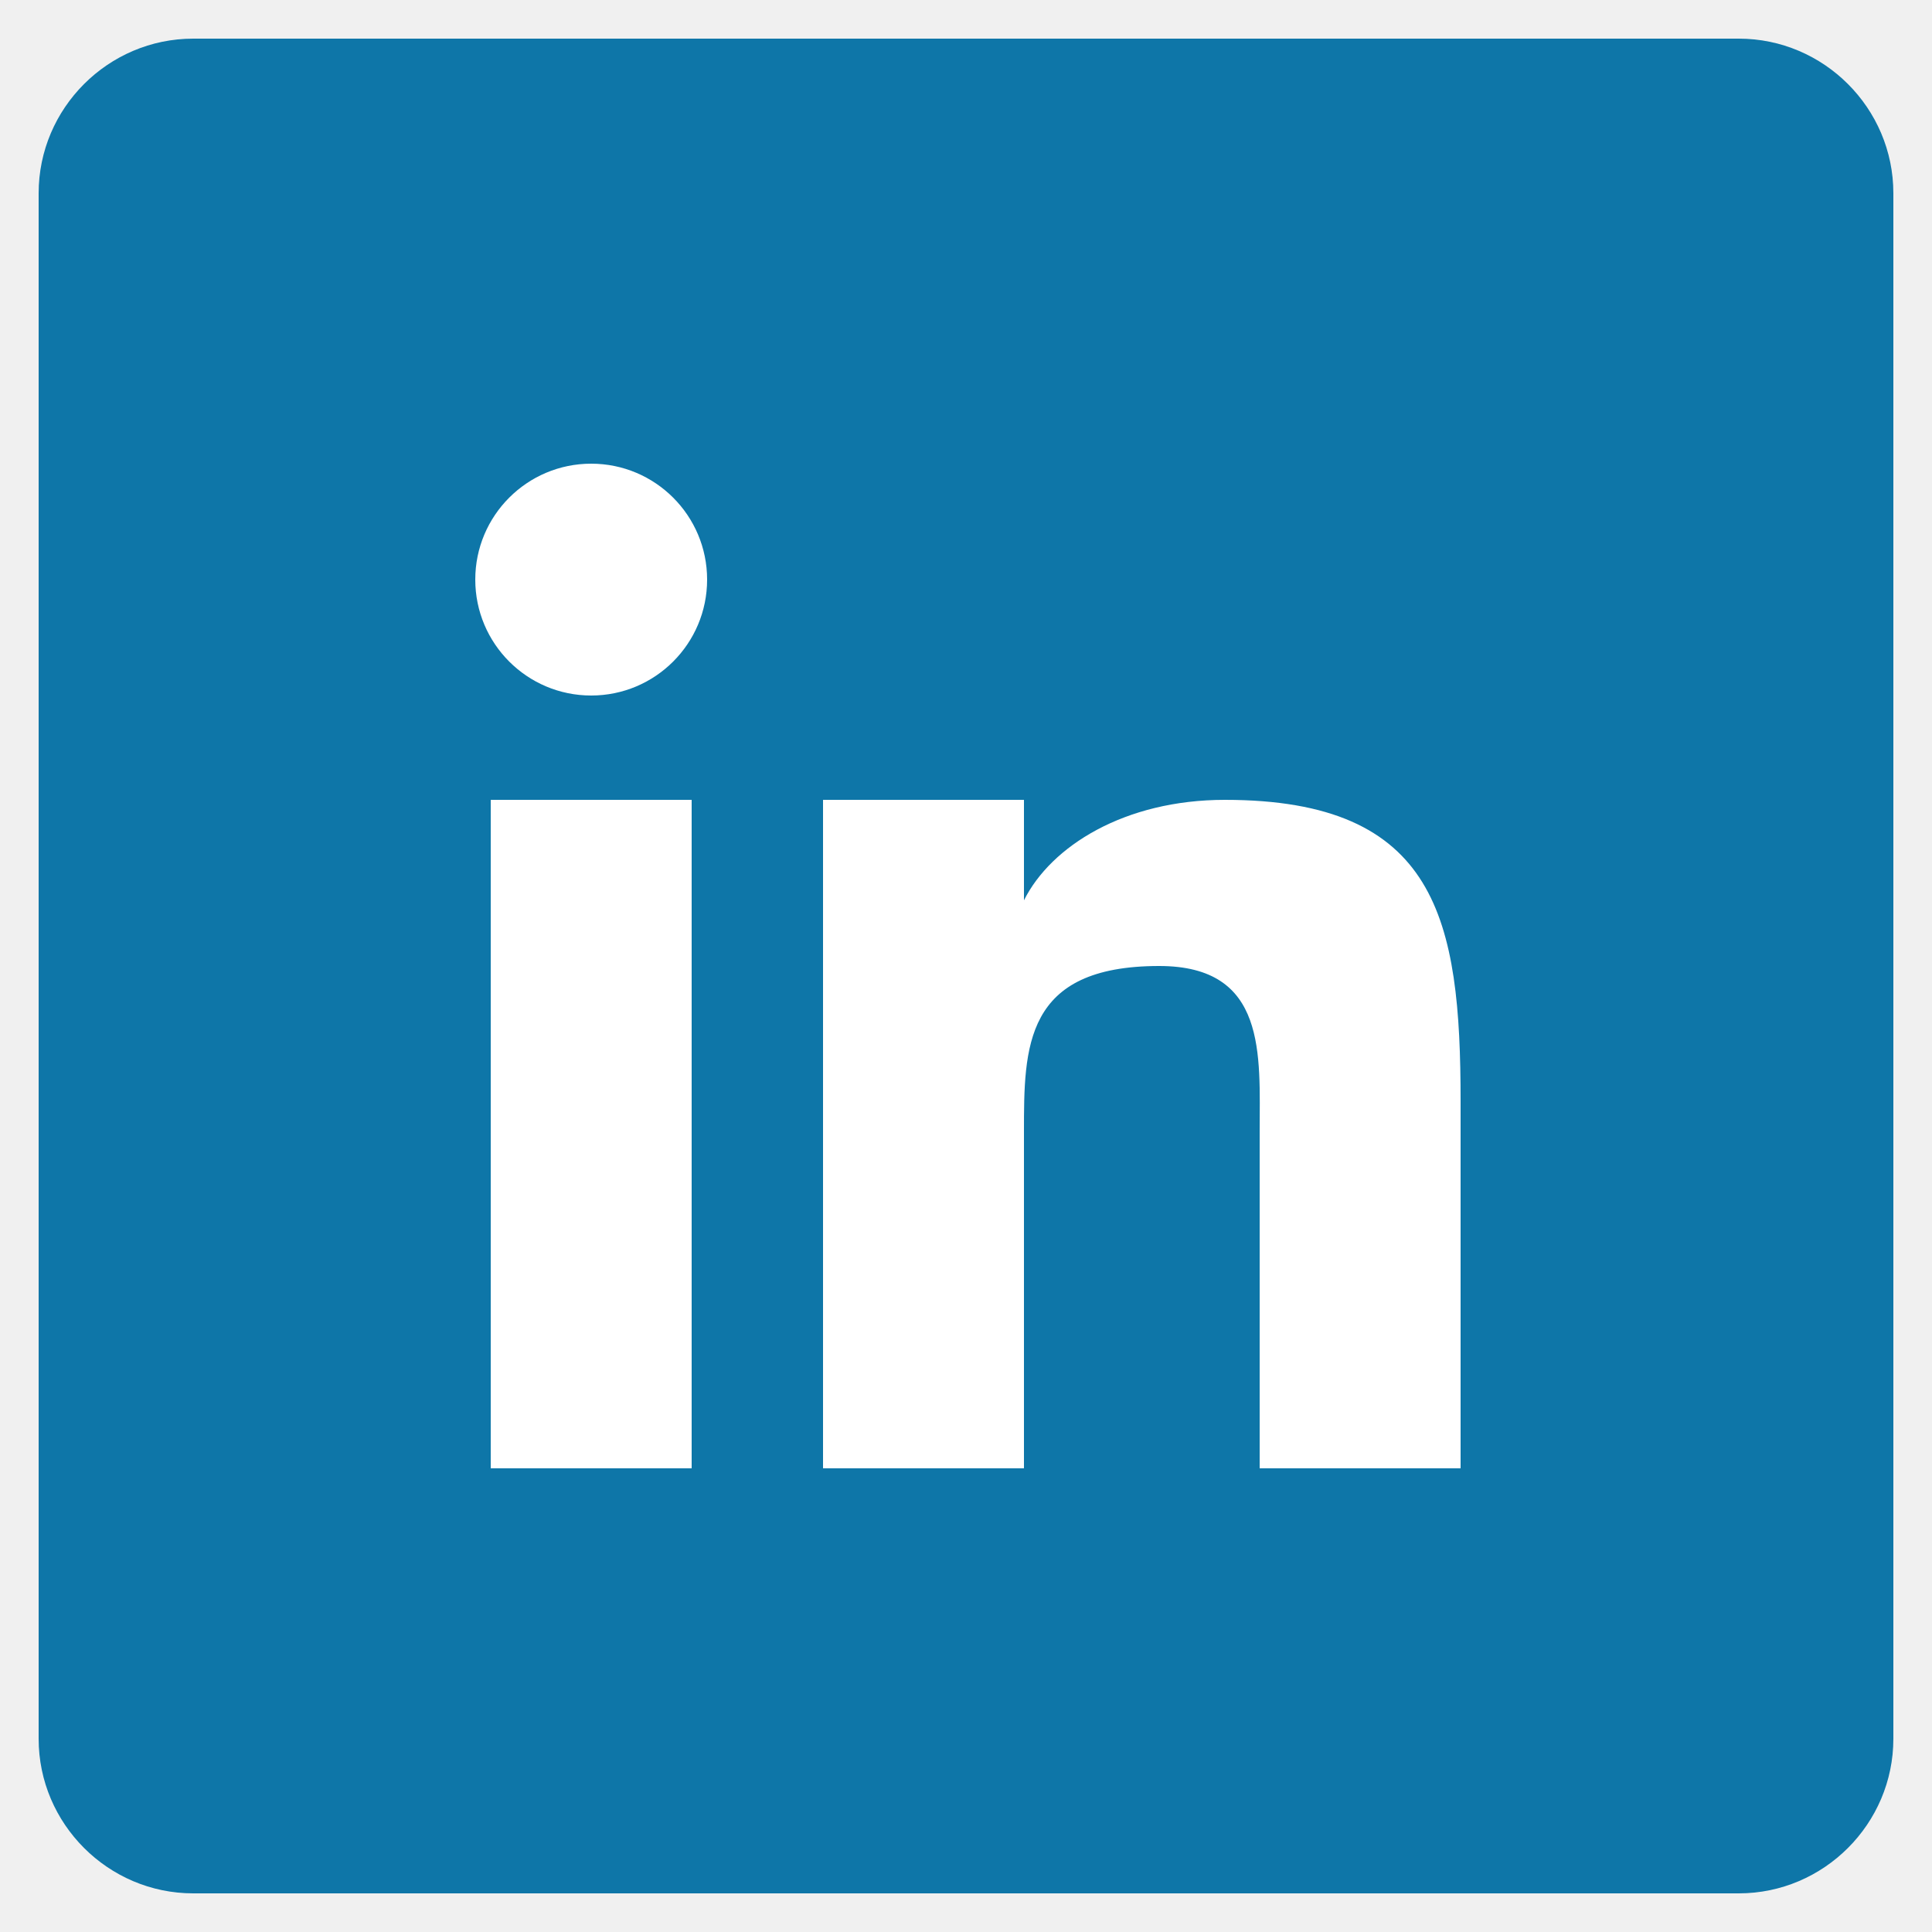
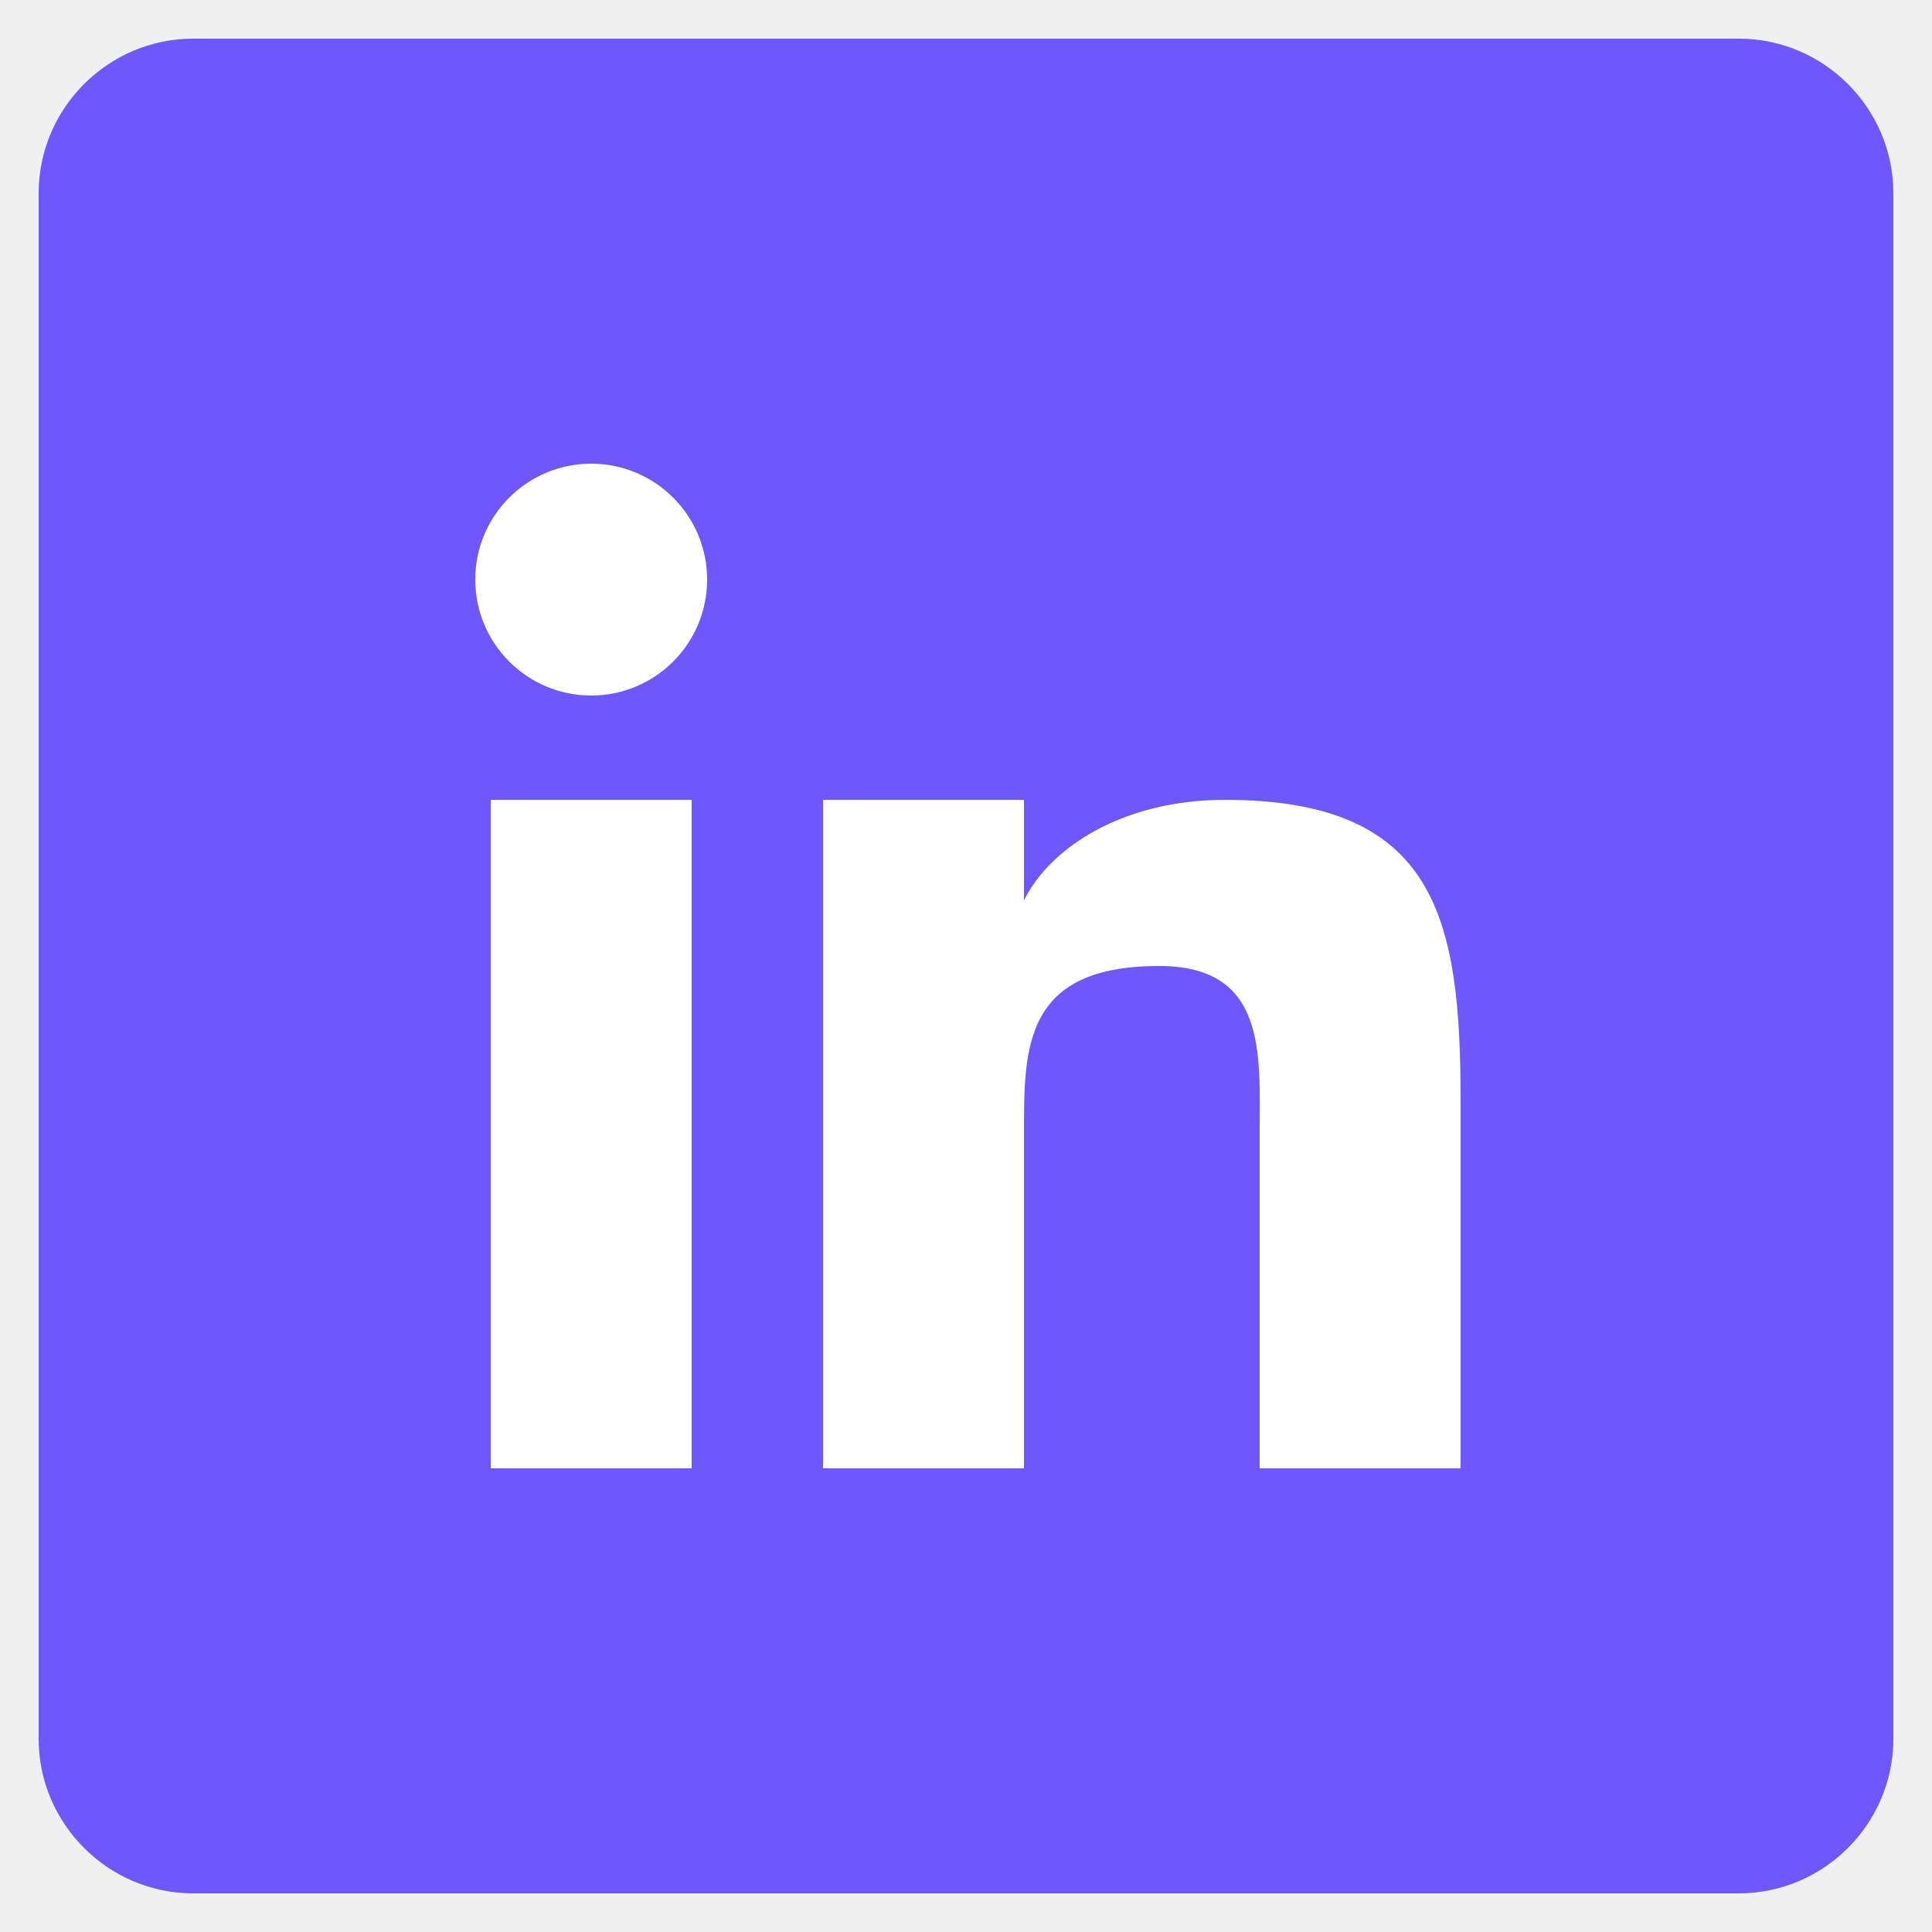
<svg xmlns="http://www.w3.org/2000/svg" enable-background="new 0 0 50 50" id="Layer_1" version="1.1" viewBox="0 0 50 50" xml:space="preserve">
-   <path d="M45,1H5C2.8,1,1,2.8,1,5v40c0,2.2,1.8,4,4,4h40c2.2,0,4-1.8,4-4V5C49,2.8,47.2,1,45,1z" fill="#0E76A8" />
+   <path d="M45,1H5C2.8,1,1,2.8,1,5v40c0,2.2,1.8,4,4,4h40c2.2,0,4-1.8,4-4V5C49,2.8,47.2,1,45,1z" fill="#6E57FC" />
  <g id="in">
    <path d="M21.3,20.7h5.2v2.6l0,0c0.7-1.4,2.6-2.6,5.2-2.6c5.5,0,6.1,3.1,6.1,7.8V38h-5.2v-8.7   c0-2,0.2-4.3-2.6-4.3c-3.5,0-3.5,2.1-3.5,4.3V38h-5.2L21.3,20.7L21.3,20.7z" fill="#FFFFFF" id="n_1_" />
    <rect fill="#FFFFFF" height="17.3" id="_x7C__1_" width="5.2" x="12.7" y="20.7" />
    <circle cx="15.3" cy="15" fill="#FFFFFF" id="_x28____x29__1_" r="3" />
  </g>
</svg>
